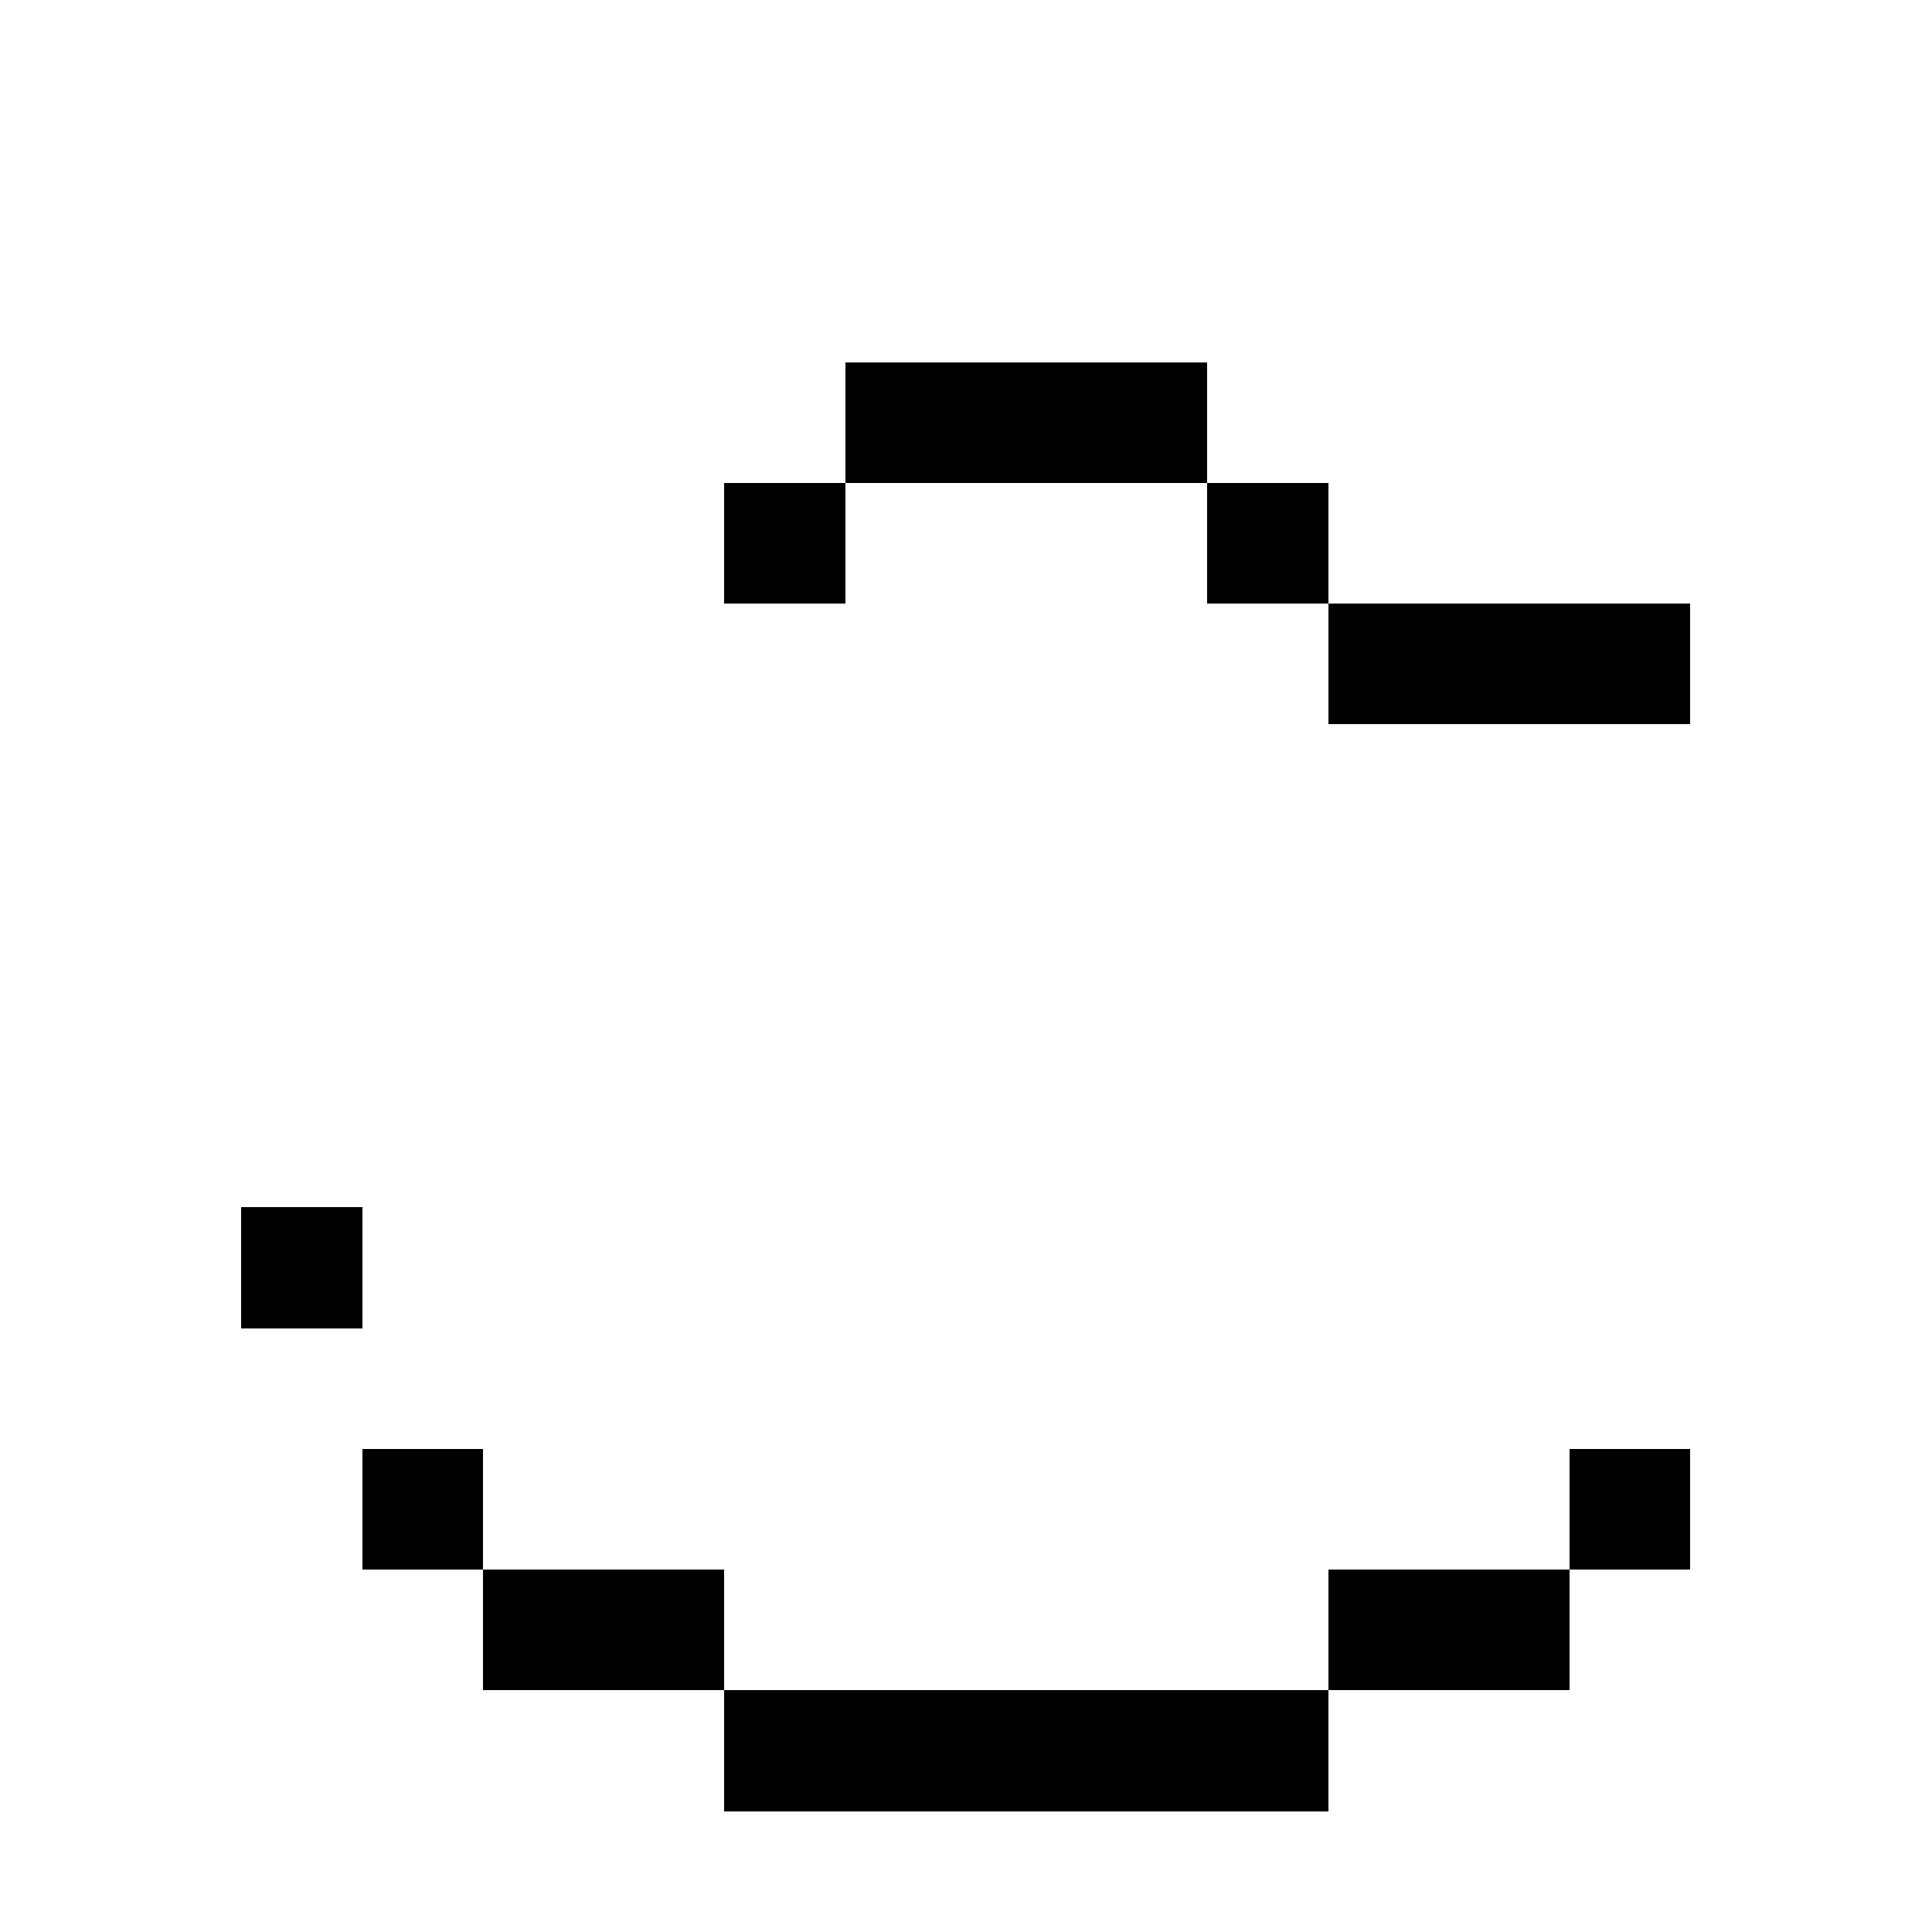
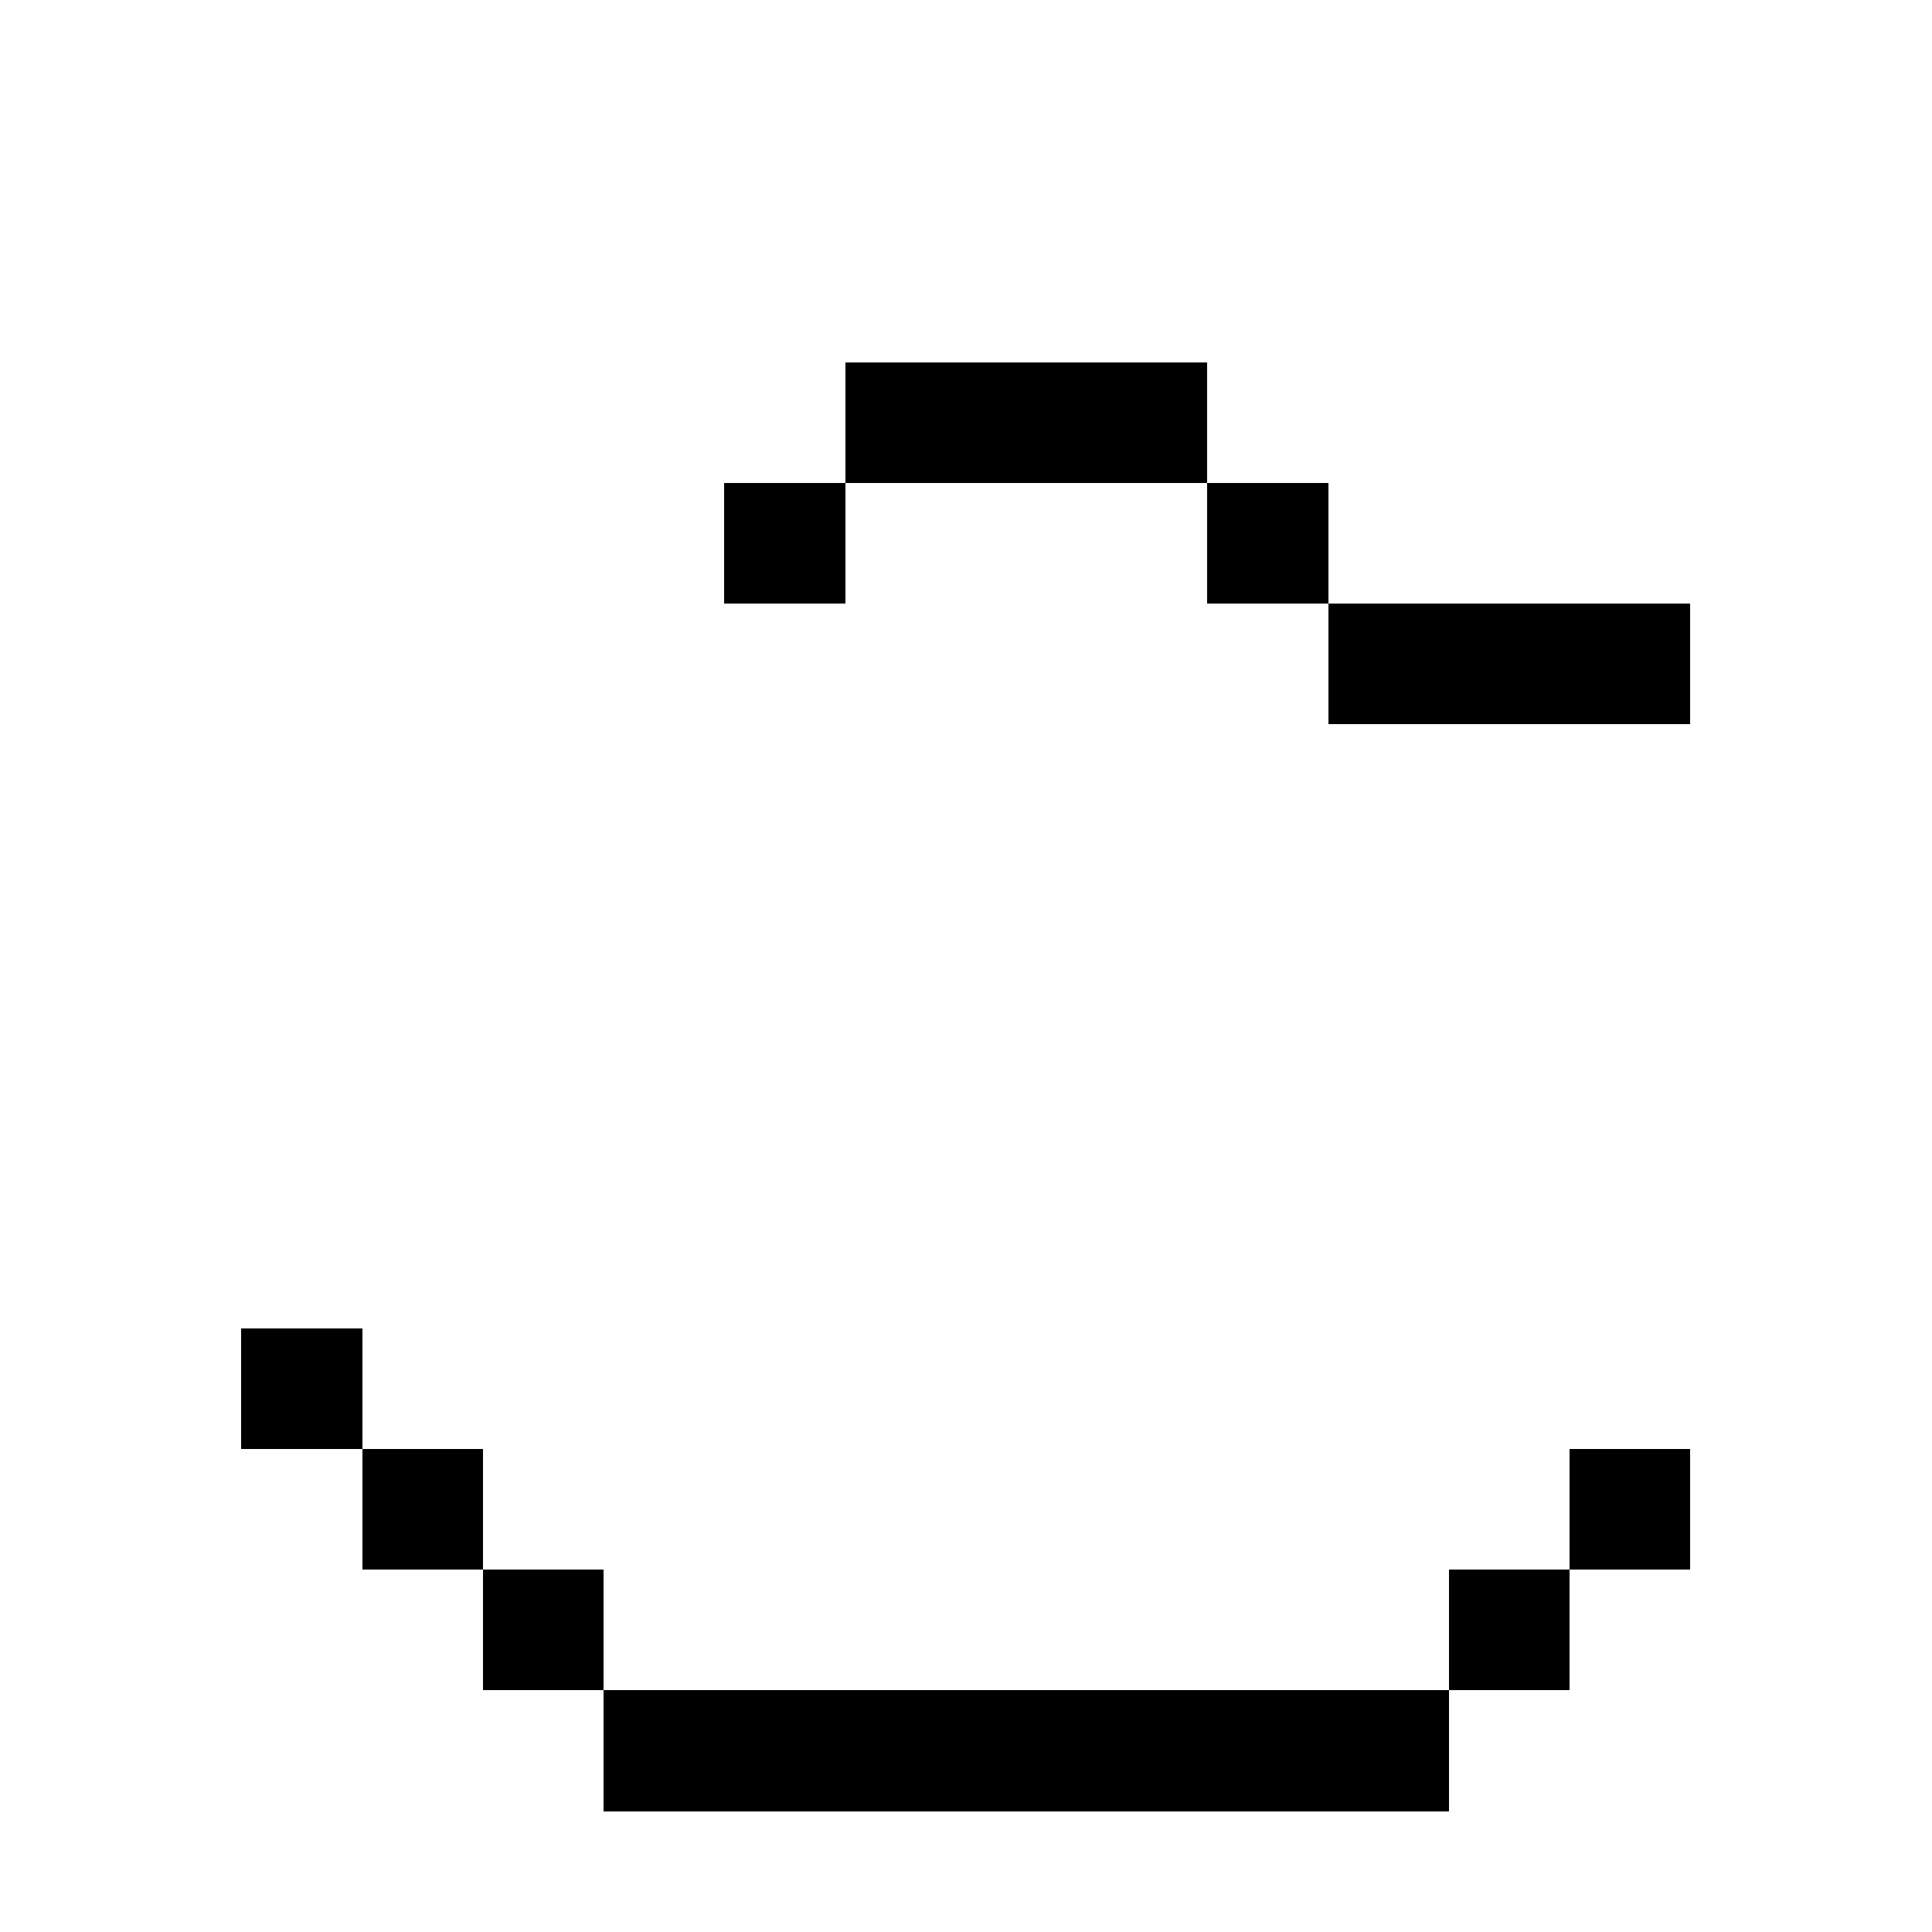
<svg xmlns="http://www.w3.org/2000/svg" baseProfile="full" height="64px" version="1.1" width="64px">
  <defs />
+   <rect fill="rgb(255,255,255)" height="4px" shape-rendering="crispEdges" width="4px" x="8px" y="16px" />
  <rect fill="rgb(255,255,255)" height="4px" shape-rendering="crispEdges" width="4px" x="8px" y="20px" />
  <rect fill="rgb(255,255,255)" height="4px" shape-rendering="crispEdges" width="4px" x="8px" y="24px" />
  <rect fill="rgb(255,255,255)" height="4px" shape-rendering="crispEdges" width="4px" x="8px" y="28px" />
  <rect fill="rgb(255,255,255)" height="4px" shape-rendering="crispEdges" width="4px" x="8px" y="32px" />
  <rect fill="rgb(255,255,255)" height="4px" shape-rendering="crispEdges" width="4px" x="8px" y="36px" />
-   <rect fill="rgb(0,0,0)" height="4px" shape-rendering="crispEdges" width="4px" x="8px" y="40px" />
+   <rect fill="rgb(255,255,255)" height="4px" shape-rendering="crispEdges" width="4px" x="8px" y="40px" />
+   <rect fill="rgb(0,0,0)" height="4px" shape-rendering="crispEdges" width="4px" x="8px" y="44px" />
  <rect fill="rgb(255,255,255)" height="4px" shape-rendering="crispEdges" width="4px" x="12px" y="12px" />
  <rect fill="rgb(255,255,255)" height="4px" shape-rendering="crispEdges" width="4px" x="12px" y="16px" />
  <rect fill="rgb(255,255,255)" height="4px" shape-rendering="crispEdges" width="4px" x="12px" y="20px" />
  <rect fill="rgb(255,255,255)" height="4px" shape-rendering="crispEdges" width="4px" x="12px" y="24px" />
  <rect fill="rgb(255,255,255)" height="4px" shape-rendering="crispEdges" width="4px" x="12px" y="28px" />
  <rect fill="rgb(255,255,255)" height="4px" shape-rendering="crispEdges" width="4px" x="12px" y="32px" />
  <rect fill="rgb(255,255,255)" height="4px" shape-rendering="crispEdges" width="4px" x="12px" y="36px" />
  <rect fill="rgb(255,255,255)" height="4px" shape-rendering="crispEdges" width="4px" x="12px" y="40px" />
  <rect fill="rgb(255,255,255)" height="4px" shape-rendering="crispEdges" width="4px" x="12px" y="44px" />
  <rect fill="rgb(0,0,0)" height="4px" shape-rendering="crispEdges" width="4px" x="12px" y="48px" />
  <rect fill="rgb(255,255,255)" height="4px" shape-rendering="crispEdges" width="4px" x="16px" y="8px" />
  <rect fill="rgb(255,255,255)" height="4px" shape-rendering="crispEdges" width="4px" x="16px" y="12px" />
  <rect fill="rgb(255,255,255)" height="4px" shape-rendering="crispEdges" width="4px" x="16px" y="16px" />
  <rect fill="rgb(255,255,255)" height="4px" shape-rendering="crispEdges" width="4px" x="16px" y="20px" />
  <rect fill="rgb(255,255,255)" height="4px" shape-rendering="crispEdges" width="4px" x="16px" y="24px" />
  <rect fill="rgb(255,255,255)" height="4px" shape-rendering="crispEdges" width="4px" x="16px" y="28px" />
  <rect fill="rgb(255,255,255)" height="4px" shape-rendering="crispEdges" width="4px" x="16px" y="32px" />
  <rect fill="rgb(255,255,255)" height="4px" shape-rendering="crispEdges" width="4px" x="16px" y="36px" />
  <rect fill="rgb(255,255,255)" height="4px" shape-rendering="crispEdges" width="4px" x="16px" y="40px" />
  <rect fill="rgb(255,255,255)" height="4px" shape-rendering="crispEdges" width="4px" x="16px" y="44px" />
  <rect fill="rgb(255,255,255)" height="4px" shape-rendering="crispEdges" width="4px" x="16px" y="48px" />
  <rect fill="rgb(0,0,0)" height="4px" shape-rendering="crispEdges" width="4px" x="16px" y="52px" />
+   <rect fill="rgb(255,255,255)" height="4px" shape-rendering="crispEdges" width="4px" x="20px" y="4px" />
  <rect fill="rgb(255,255,255)" height="4px" shape-rendering="crispEdges" width="4px" x="20px" y="8px" />
  <rect fill="rgb(255,255,255)" height="4px" shape-rendering="crispEdges" width="4px" x="20px" y="12px" />
  <rect fill="rgb(255,255,255)" height="4px" shape-rendering="crispEdges" width="4px" x="20px" y="16px" />
  <rect fill="rgb(255,255,255)" height="4px" shape-rendering="crispEdges" width="4px" x="20px" y="20px" />
  <rect fill="rgb(255,255,255)" height="4px" shape-rendering="crispEdges" width="4px" x="20px" y="24px" />
  <rect fill="rgb(255,255,255)" height="4px" shape-rendering="crispEdges" width="4px" x="20px" y="28px" />
  <rect fill="rgb(255,255,255)" height="4px" shape-rendering="crispEdges" width="4px" x="20px" y="32px" />
  <rect fill="rgb(255,255,255)" height="4px" shape-rendering="crispEdges" width="4px" x="20px" y="36px" />
  <rect fill="rgb(255,255,255)" height="4px" shape-rendering="crispEdges" width="4px" x="20px" y="40px" />
  <rect fill="rgb(255,255,255)" height="4px" shape-rendering="crispEdges" width="4px" x="20px" y="44px" />
  <rect fill="rgb(255,255,255)" height="4px" shape-rendering="crispEdges" width="4px" x="20px" y="48px" />
-   <rect fill="rgb(0,0,0)" height="4px" shape-rendering="crispEdges" width="4px" x="20px" y="52px" />
+   <rect fill="rgb(255,255,255)" height="4px" shape-rendering="crispEdges" width="4px" x="20px" y="52px" />
+   <rect fill="rgb(0,0,0)" height="4px" shape-rendering="crispEdges" width="4px" x="20px" y="56px" />
  <rect fill="rgb(255,255,255)" height="4px" shape-rendering="crispEdges" width="4px" x="24px" y="4px" />
  <rect fill="rgb(255,255,255)" height="4px" shape-rendering="crispEdges" width="4px" x="24px" y="8px" />
  <rect fill="rgb(255,255,255)" height="4px" shape-rendering="crispEdges" width="4px" x="24px" y="12px" />
  <rect fill="rgb(0,0,0)" height="4px" shape-rendering="crispEdges" width="4px" x="24px" y="16px" />
  <rect fill="rgb(255,255,255)" height="4px" shape-rendering="crispEdges" width="4px" x="24px" y="44px" />
  <rect fill="rgb(255,255,255)" height="4px" shape-rendering="crispEdges" width="4px" x="24px" y="48px" />
  <rect fill="rgb(255,255,255)" height="4px" shape-rendering="crispEdges" width="4px" x="24px" y="52px" />
  <rect fill="rgb(0,0,0)" height="4px" shape-rendering="crispEdges" width="4px" x="24px" y="56px" />
  <rect fill="rgb(255,255,255)" height="4px" shape-rendering="crispEdges" width="4px" x="28px" y="4px" />
  <rect fill="rgb(255,255,255)" height="4px" shape-rendering="crispEdges" width="4px" x="28px" y="8px" />
  <rect fill="rgb(0,0,0)" height="4px" shape-rendering="crispEdges" width="4px" x="28px" y="12px" />
  <rect fill="rgb(255,255,255)" height="4px" shape-rendering="crispEdges" width="4px" x="28px" y="48px" />
  <rect fill="rgb(255,255,255)" height="4px" shape-rendering="crispEdges" width="4px" x="28px" y="52px" />
  <rect fill="rgb(0,0,0)" height="4px" shape-rendering="crispEdges" width="4px" x="28px" y="56px" />
  <rect fill="rgb(255,255,255)" height="4px" shape-rendering="crispEdges" width="4px" x="32px" y="4px" />
  <rect fill="rgb(255,255,255)" height="4px" shape-rendering="crispEdges" width="4px" x="32px" y="8px" />
  <rect fill="rgb(0,0,0)" height="4px" shape-rendering="crispEdges" width="4px" x="32px" y="12px" />
  <rect fill="rgb(255,255,255)" height="4px" shape-rendering="crispEdges" width="4px" x="32px" y="48px" />
  <rect fill="rgb(255,255,255)" height="4px" shape-rendering="crispEdges" width="4px" x="32px" y="52px" />
  <rect fill="rgb(0,0,0)" height="4px" shape-rendering="crispEdges" width="4px" x="32px" y="56px" />
  <rect fill="rgb(255,255,255)" height="4px" shape-rendering="crispEdges" width="4px" x="36px" y="4px" />
  <rect fill="rgb(255,255,255)" height="4px" shape-rendering="crispEdges" width="4px" x="36px" y="8px" />
  <rect fill="rgb(0,0,0)" height="4px" shape-rendering="crispEdges" width="4px" x="36px" y="12px" />
  <rect fill="rgb(255,255,255)" height="4px" shape-rendering="crispEdges" width="4px" x="36px" y="48px" />
  <rect fill="rgb(255,255,255)" height="4px" shape-rendering="crispEdges" width="4px" x="36px" y="52px" />
  <rect fill="rgb(0,0,0)" height="4px" shape-rendering="crispEdges" width="4px" x="36px" y="56px" />
  <rect fill="rgb(255,255,255)" height="4px" shape-rendering="crispEdges" width="4px" x="40px" y="4px" />
  <rect fill="rgb(255,255,255)" height="4px" shape-rendering="crispEdges" width="4px" x="40px" y="8px" />
  <rect fill="rgb(255,255,255)" height="4px" shape-rendering="crispEdges" width="4px" x="40px" y="12px" />
  <rect fill="rgb(0,0,0)" height="4px" shape-rendering="crispEdges" width="4px" x="40px" y="16px" />
  <rect fill="rgb(255,255,255)" height="4px" shape-rendering="crispEdges" width="4px" x="40px" y="44px" />
  <rect fill="rgb(255,255,255)" height="4px" shape-rendering="crispEdges" width="4px" x="40px" y="48px" />
  <rect fill="rgb(255,255,255)" height="4px" shape-rendering="crispEdges" width="4px" x="40px" y="52px" />
  <rect fill="rgb(0,0,0)" height="4px" shape-rendering="crispEdges" width="4px" x="40px" y="56px" />
+   <rect fill="rgb(255,255,255)" height="4px" shape-rendering="crispEdges" width="4px" x="44px" y="4px" />
  <rect fill="rgb(255,255,255)" height="4px" shape-rendering="crispEdges" width="4px" x="44px" y="8px" />
  <rect fill="rgb(255,255,255)" height="4px" shape-rendering="crispEdges" width="4px" x="44px" y="12px" />
  <rect fill="rgb(255,255,255)" height="4px" shape-rendering="crispEdges" width="4px" x="44px" y="16px" />
  <rect fill="rgb(0,0,0)" height="4px" shape-rendering="crispEdges" width="4px" x="44px" y="20px" />
  <rect fill="rgb(255,255,255)" height="4px" shape-rendering="crispEdges" width="4px" x="44px" y="40px" />
  <rect fill="rgb(255,255,255)" height="4px" shape-rendering="crispEdges" width="4px" x="44px" y="44px" />
  <rect fill="rgb(255,255,255)" height="4px" shape-rendering="crispEdges" width="4px" x="44px" y="48px" />
-   <rect fill="rgb(0,0,0)" height="4px" shape-rendering="crispEdges" width="4px" x="44px" y="52px" />
+   <rect fill="rgb(255,255,255)" height="4px" shape-rendering="crispEdges" width="4px" x="44px" y="52px" />
+   <rect fill="rgb(0,0,0)" height="4px" shape-rendering="crispEdges" width="4px" x="44px" y="56px" />
  <rect fill="rgb(255,255,255)" height="4px" shape-rendering="crispEdges" width="4px" x="48px" y="8px" />
  <rect fill="rgb(255,255,255)" height="4px" shape-rendering="crispEdges" width="4px" x="48px" y="12px" />
  <rect fill="rgb(255,255,255)" height="4px" shape-rendering="crispEdges" width="4px" x="48px" y="16px" />
  <rect fill="rgb(0,0,0)" height="4px" shape-rendering="crispEdges" width="4px" x="48px" y="20px" />
  <rect fill="rgb(255,255,255)" height="4px" shape-rendering="crispEdges" width="4px" x="48px" y="40px" />
  <rect fill="rgb(255,255,255)" height="4px" shape-rendering="crispEdges" width="4px" x="48px" y="44px" />
  <rect fill="rgb(255,255,255)" height="4px" shape-rendering="crispEdges" width="4px" x="48px" y="48px" />
  <rect fill="rgb(0,0,0)" height="4px" shape-rendering="crispEdges" width="4px" x="48px" y="52px" />
  <rect fill="rgb(255,255,255)" height="4px" shape-rendering="crispEdges" width="4px" x="52px" y="12px" />
  <rect fill="rgb(255,255,255)" height="4px" shape-rendering="crispEdges" width="4px" x="52px" y="16px" />
  <rect fill="rgb(0,0,0)" height="4px" shape-rendering="crispEdges" width="4px" x="52px" y="20px" />
  <rect fill="rgb(255,255,255)" height="4px" shape-rendering="crispEdges" width="4px" x="52px" y="40px" />
  <rect fill="rgb(255,255,255)" height="4px" shape-rendering="crispEdges" width="4px" x="52px" y="44px" />
  <rect fill="rgb(0,0,0)" height="4px" shape-rendering="crispEdges" width="4px" x="52px" y="48px" />
</svg>
